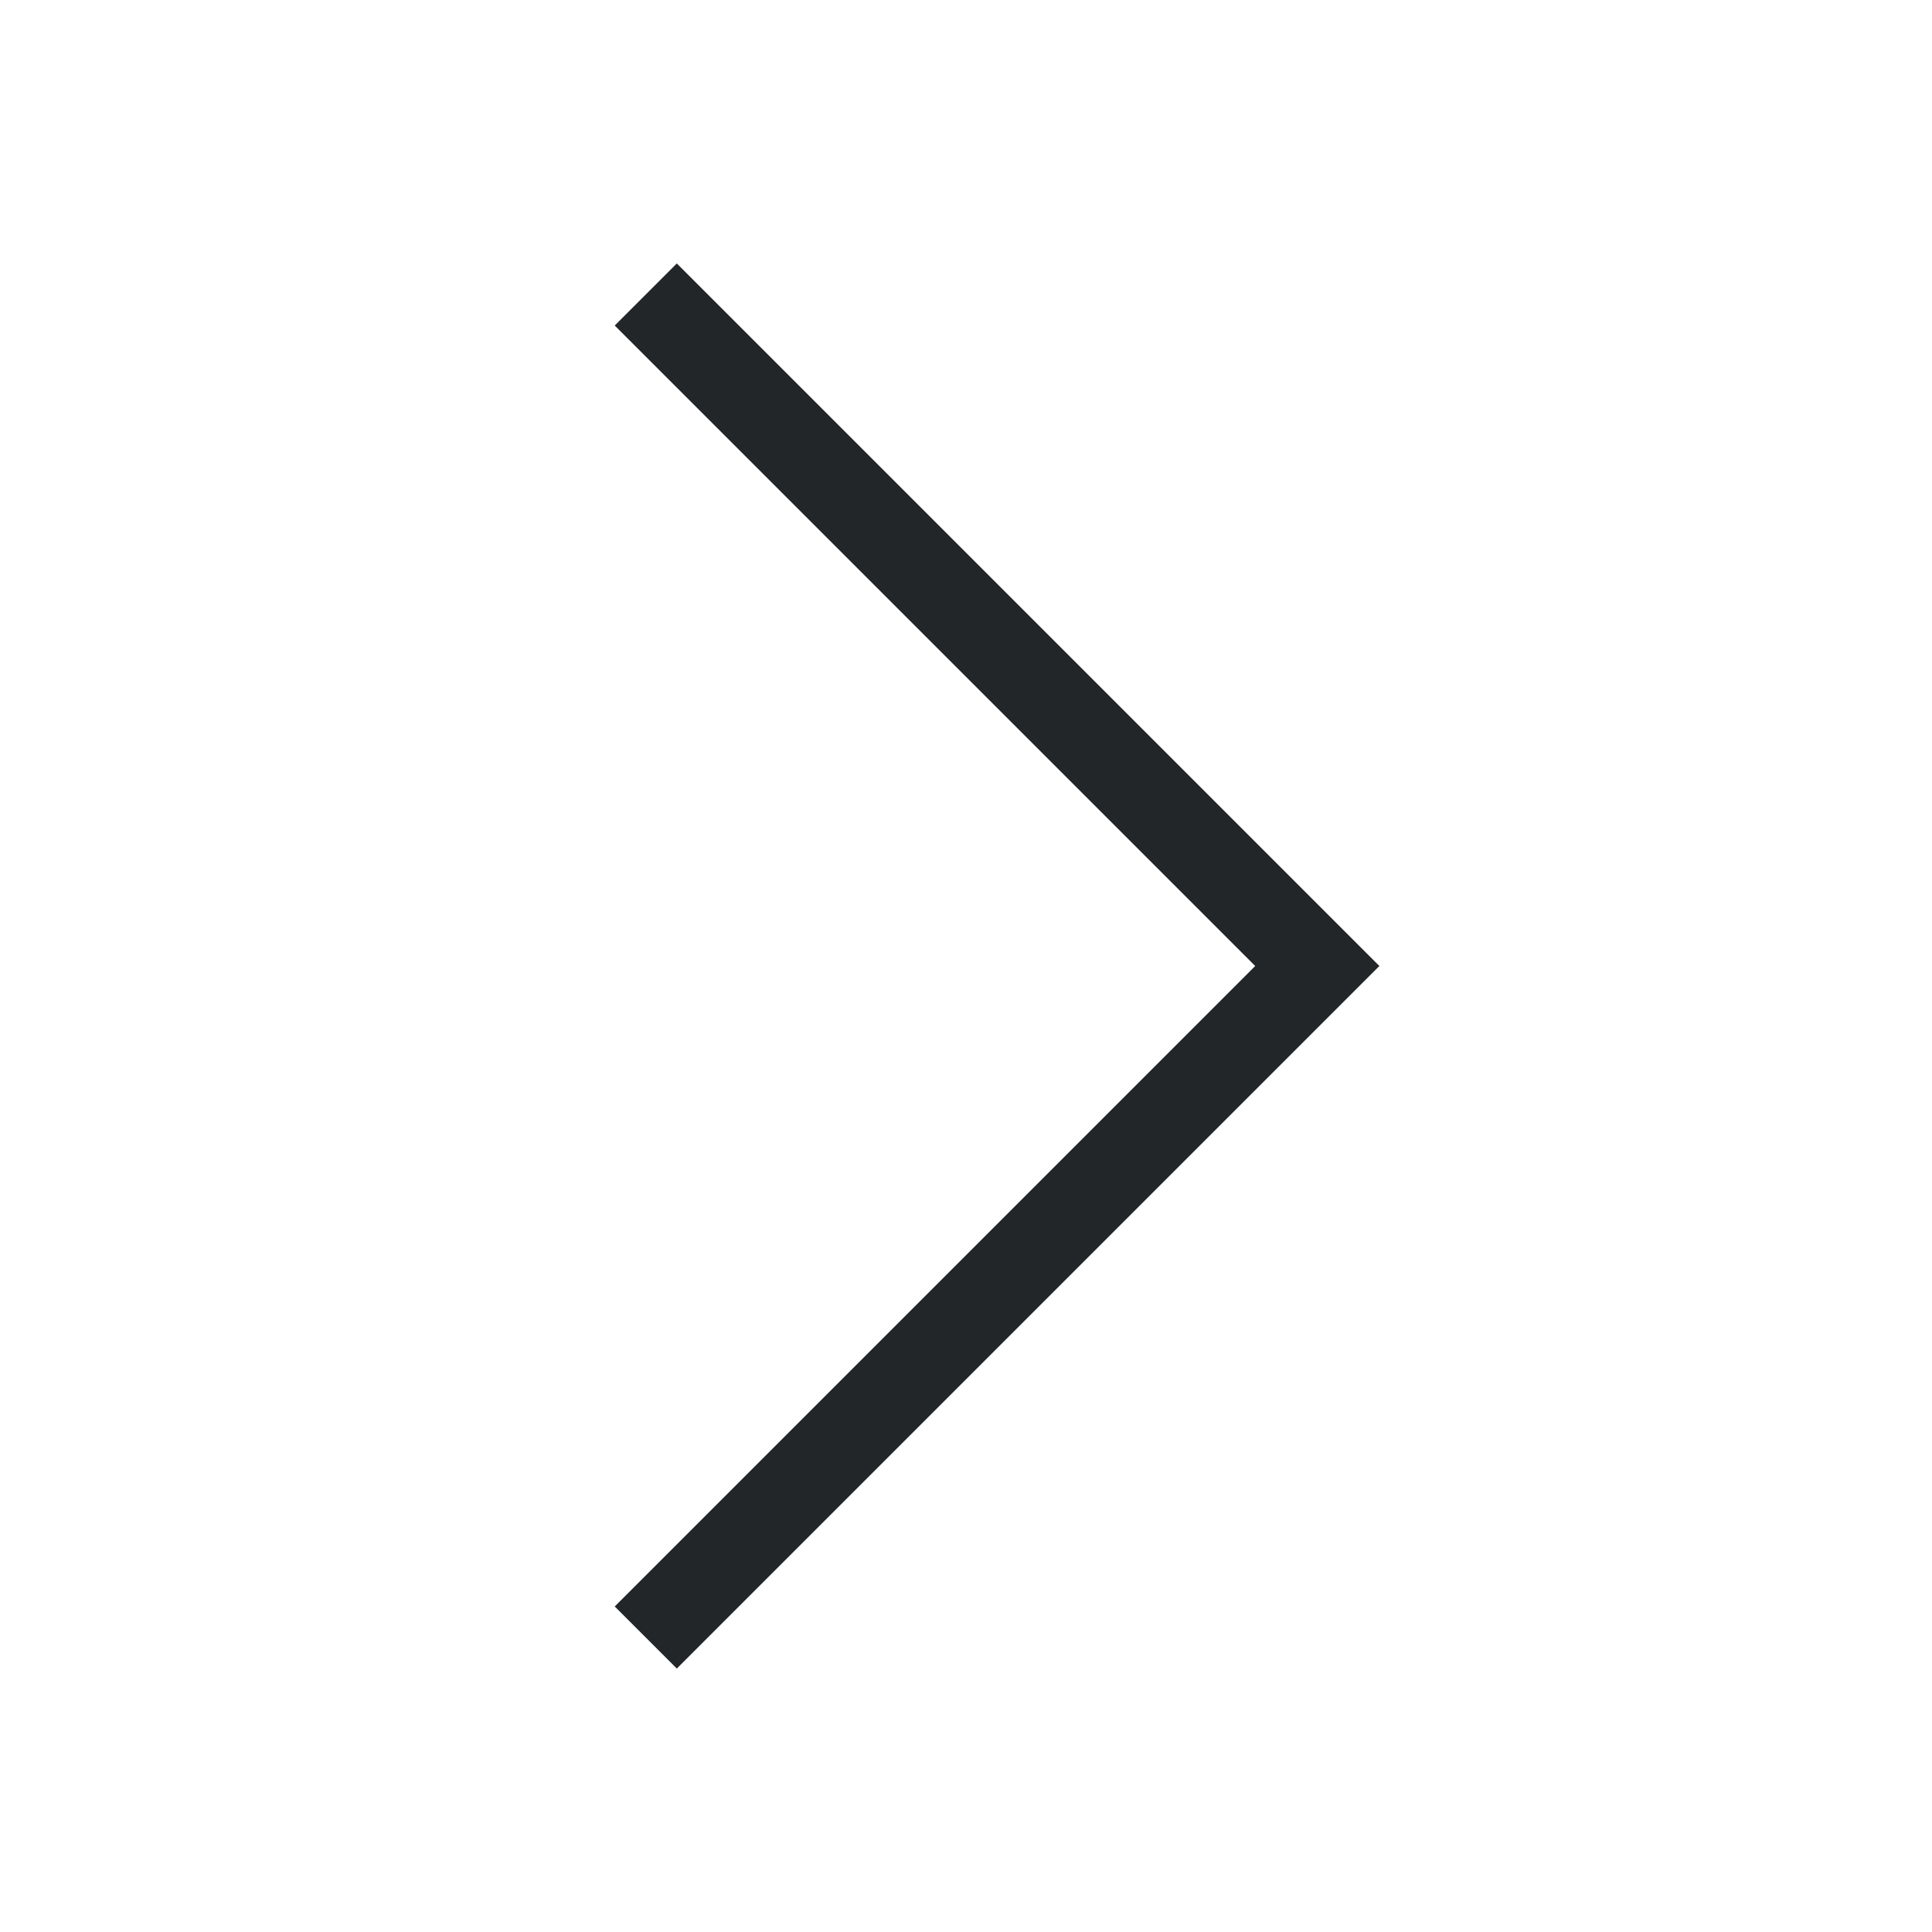
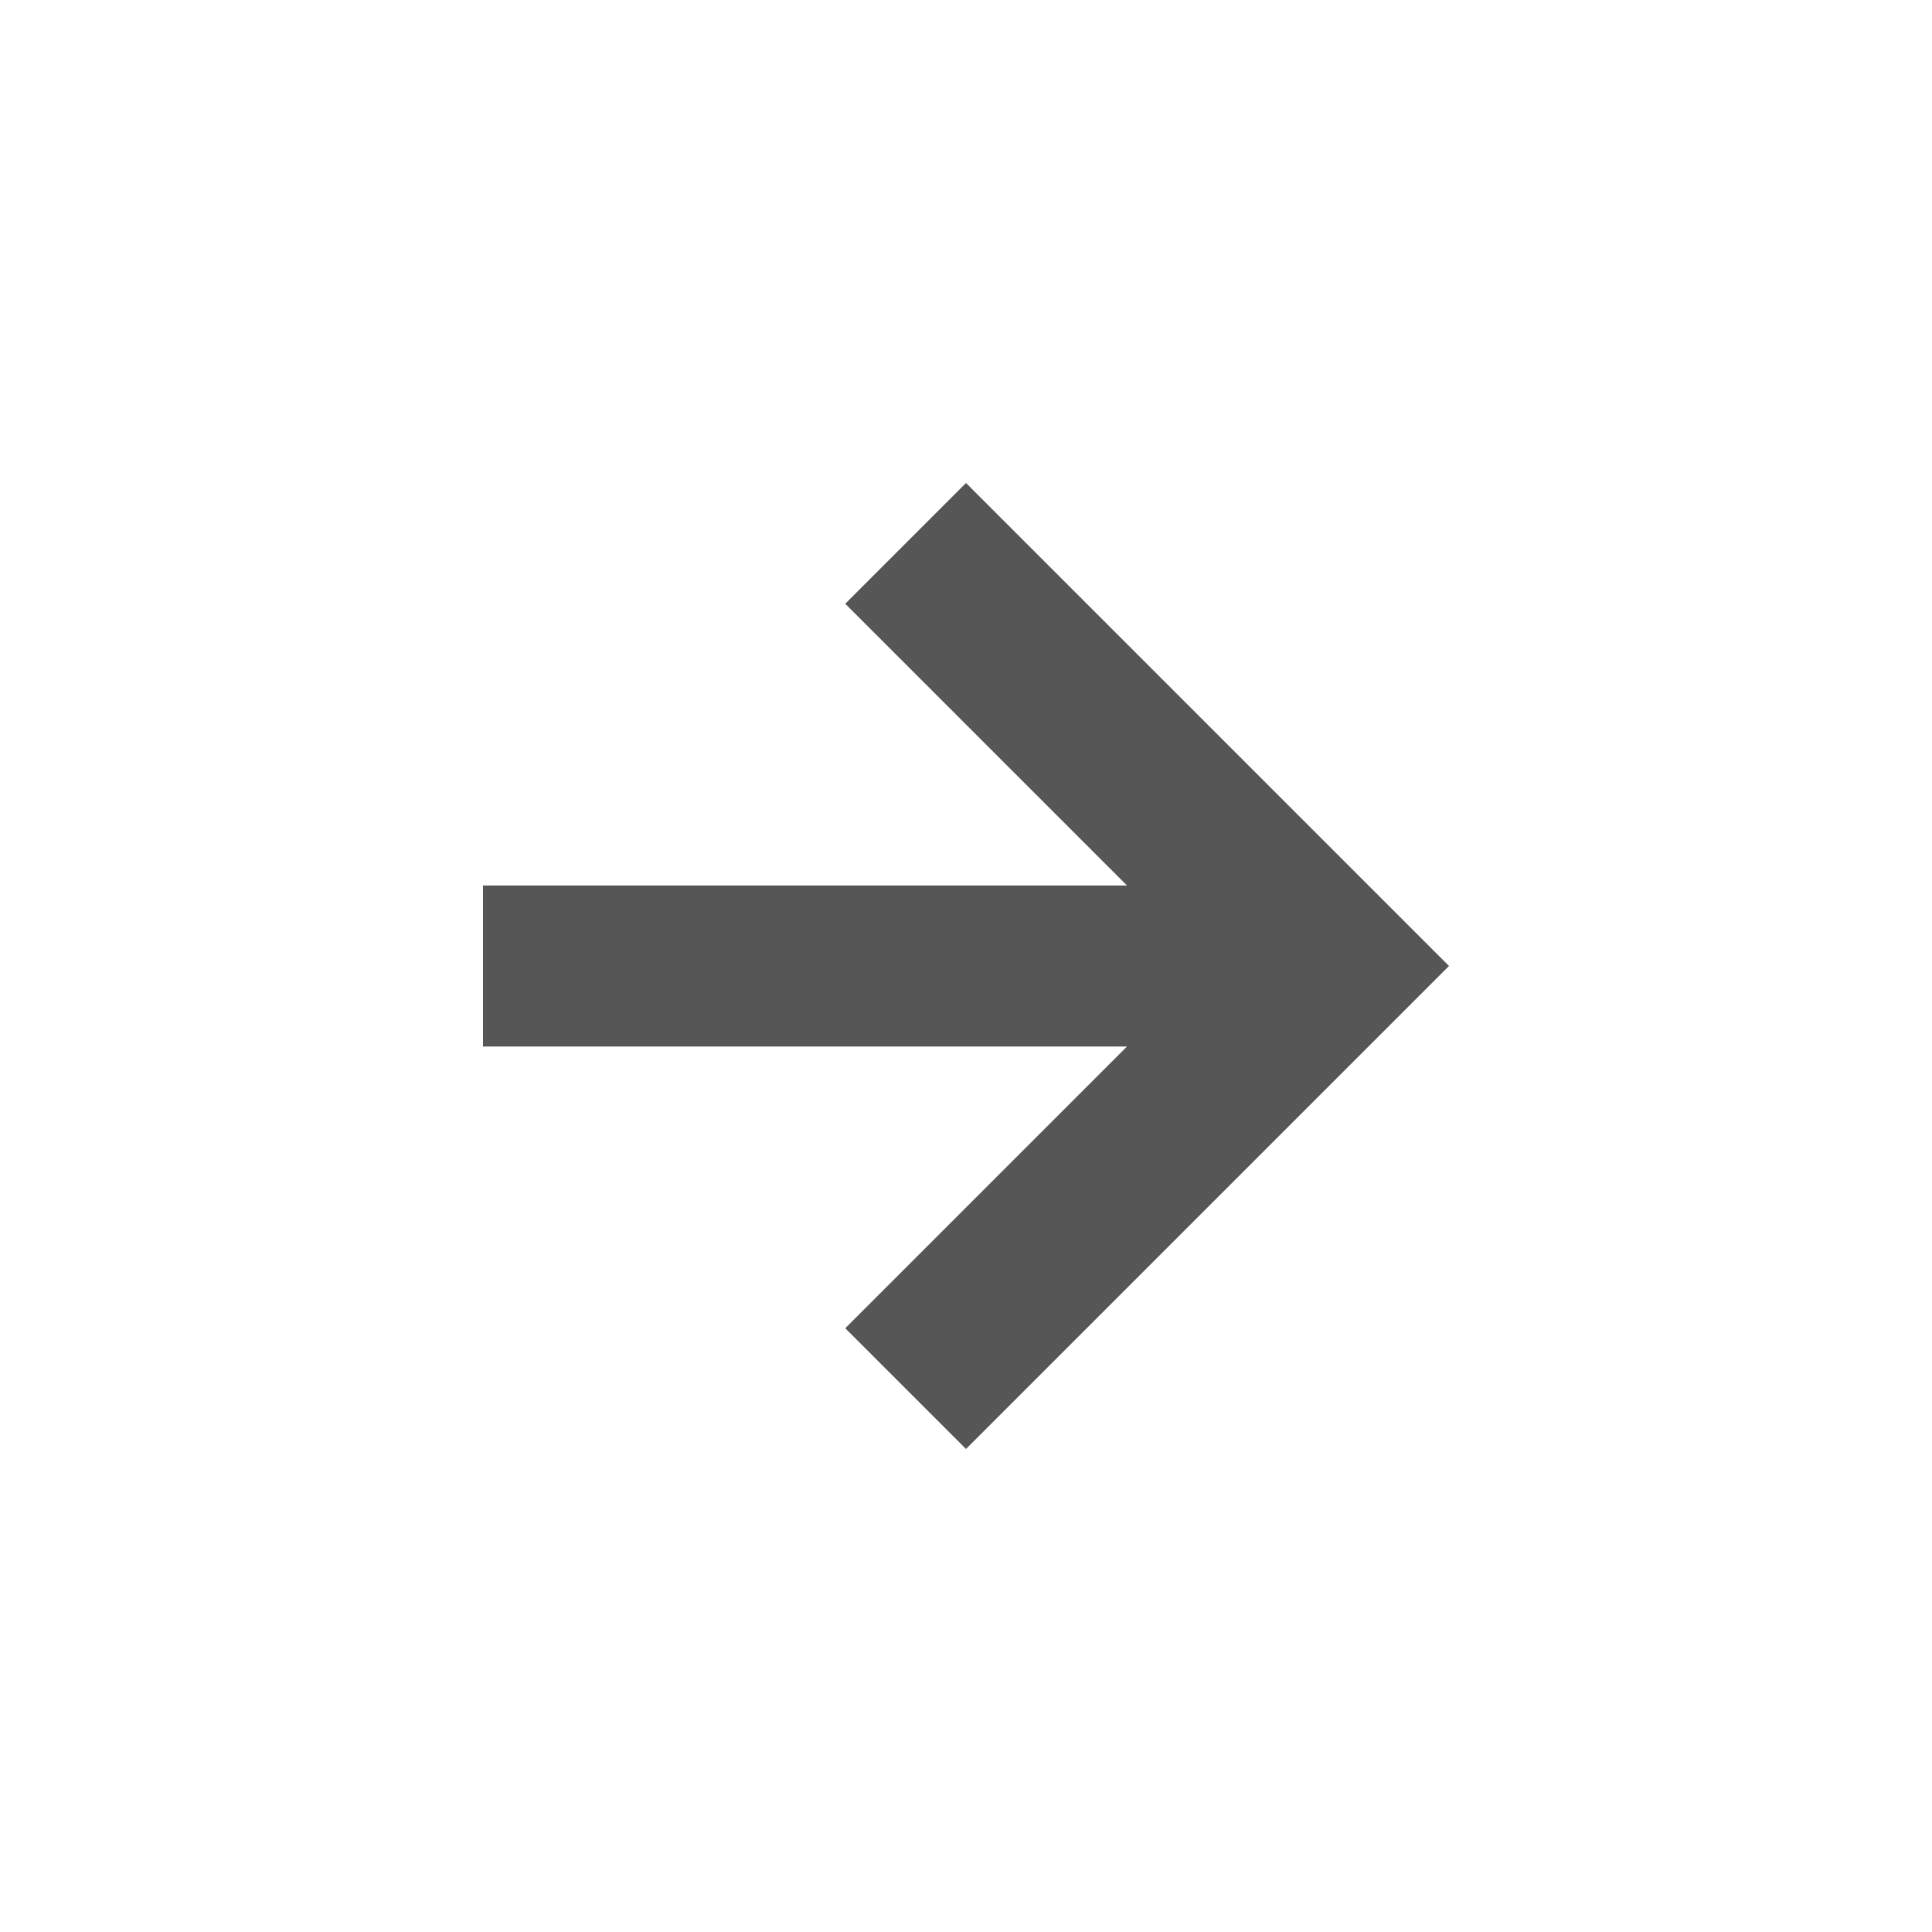
- <svg xmlns="http://www.w3.org/2000/svg" viewBox="0 0 22 22">
-   <defs id="defs3051">
-     <style type="text/css" id="current-color-scheme">
-       .ColorScheme-Text {
-         color:#232629;
-       }
-       </style>
+ <svg xmlns="http://www.w3.org/2000/svg" width="24" height="24" version="1.1">
+   <defs>
+     <style id="current-color-scheme" type="text/css">
+    .ColorScheme-Text { color:#565656; } .ColorScheme-Highlight { color:#5294e2; }
+   </style>
  </defs>
-   <path style="fill:currentColor;fill-opacity:1;stroke:none" d="m7.707 3l-.707.707 6.125 6.125 1.168 1.168-1.168 1.168-6.125 6.125.707.707 6.125-6.125 1.875-1.875-1.875-1.875-6.125-6.125" class="ColorScheme-Text" />
+   <g transform="matrix(1,0,0,1,4,4)">
+     <path class="ColorScheme-Text" d="M 2,9 H 10 L 6.5,12.5 8,14 14,8 8,2 6.5,3.5 10,7 H 2 Z" style="fill:currentColor" />
+   </g>
</svg>
